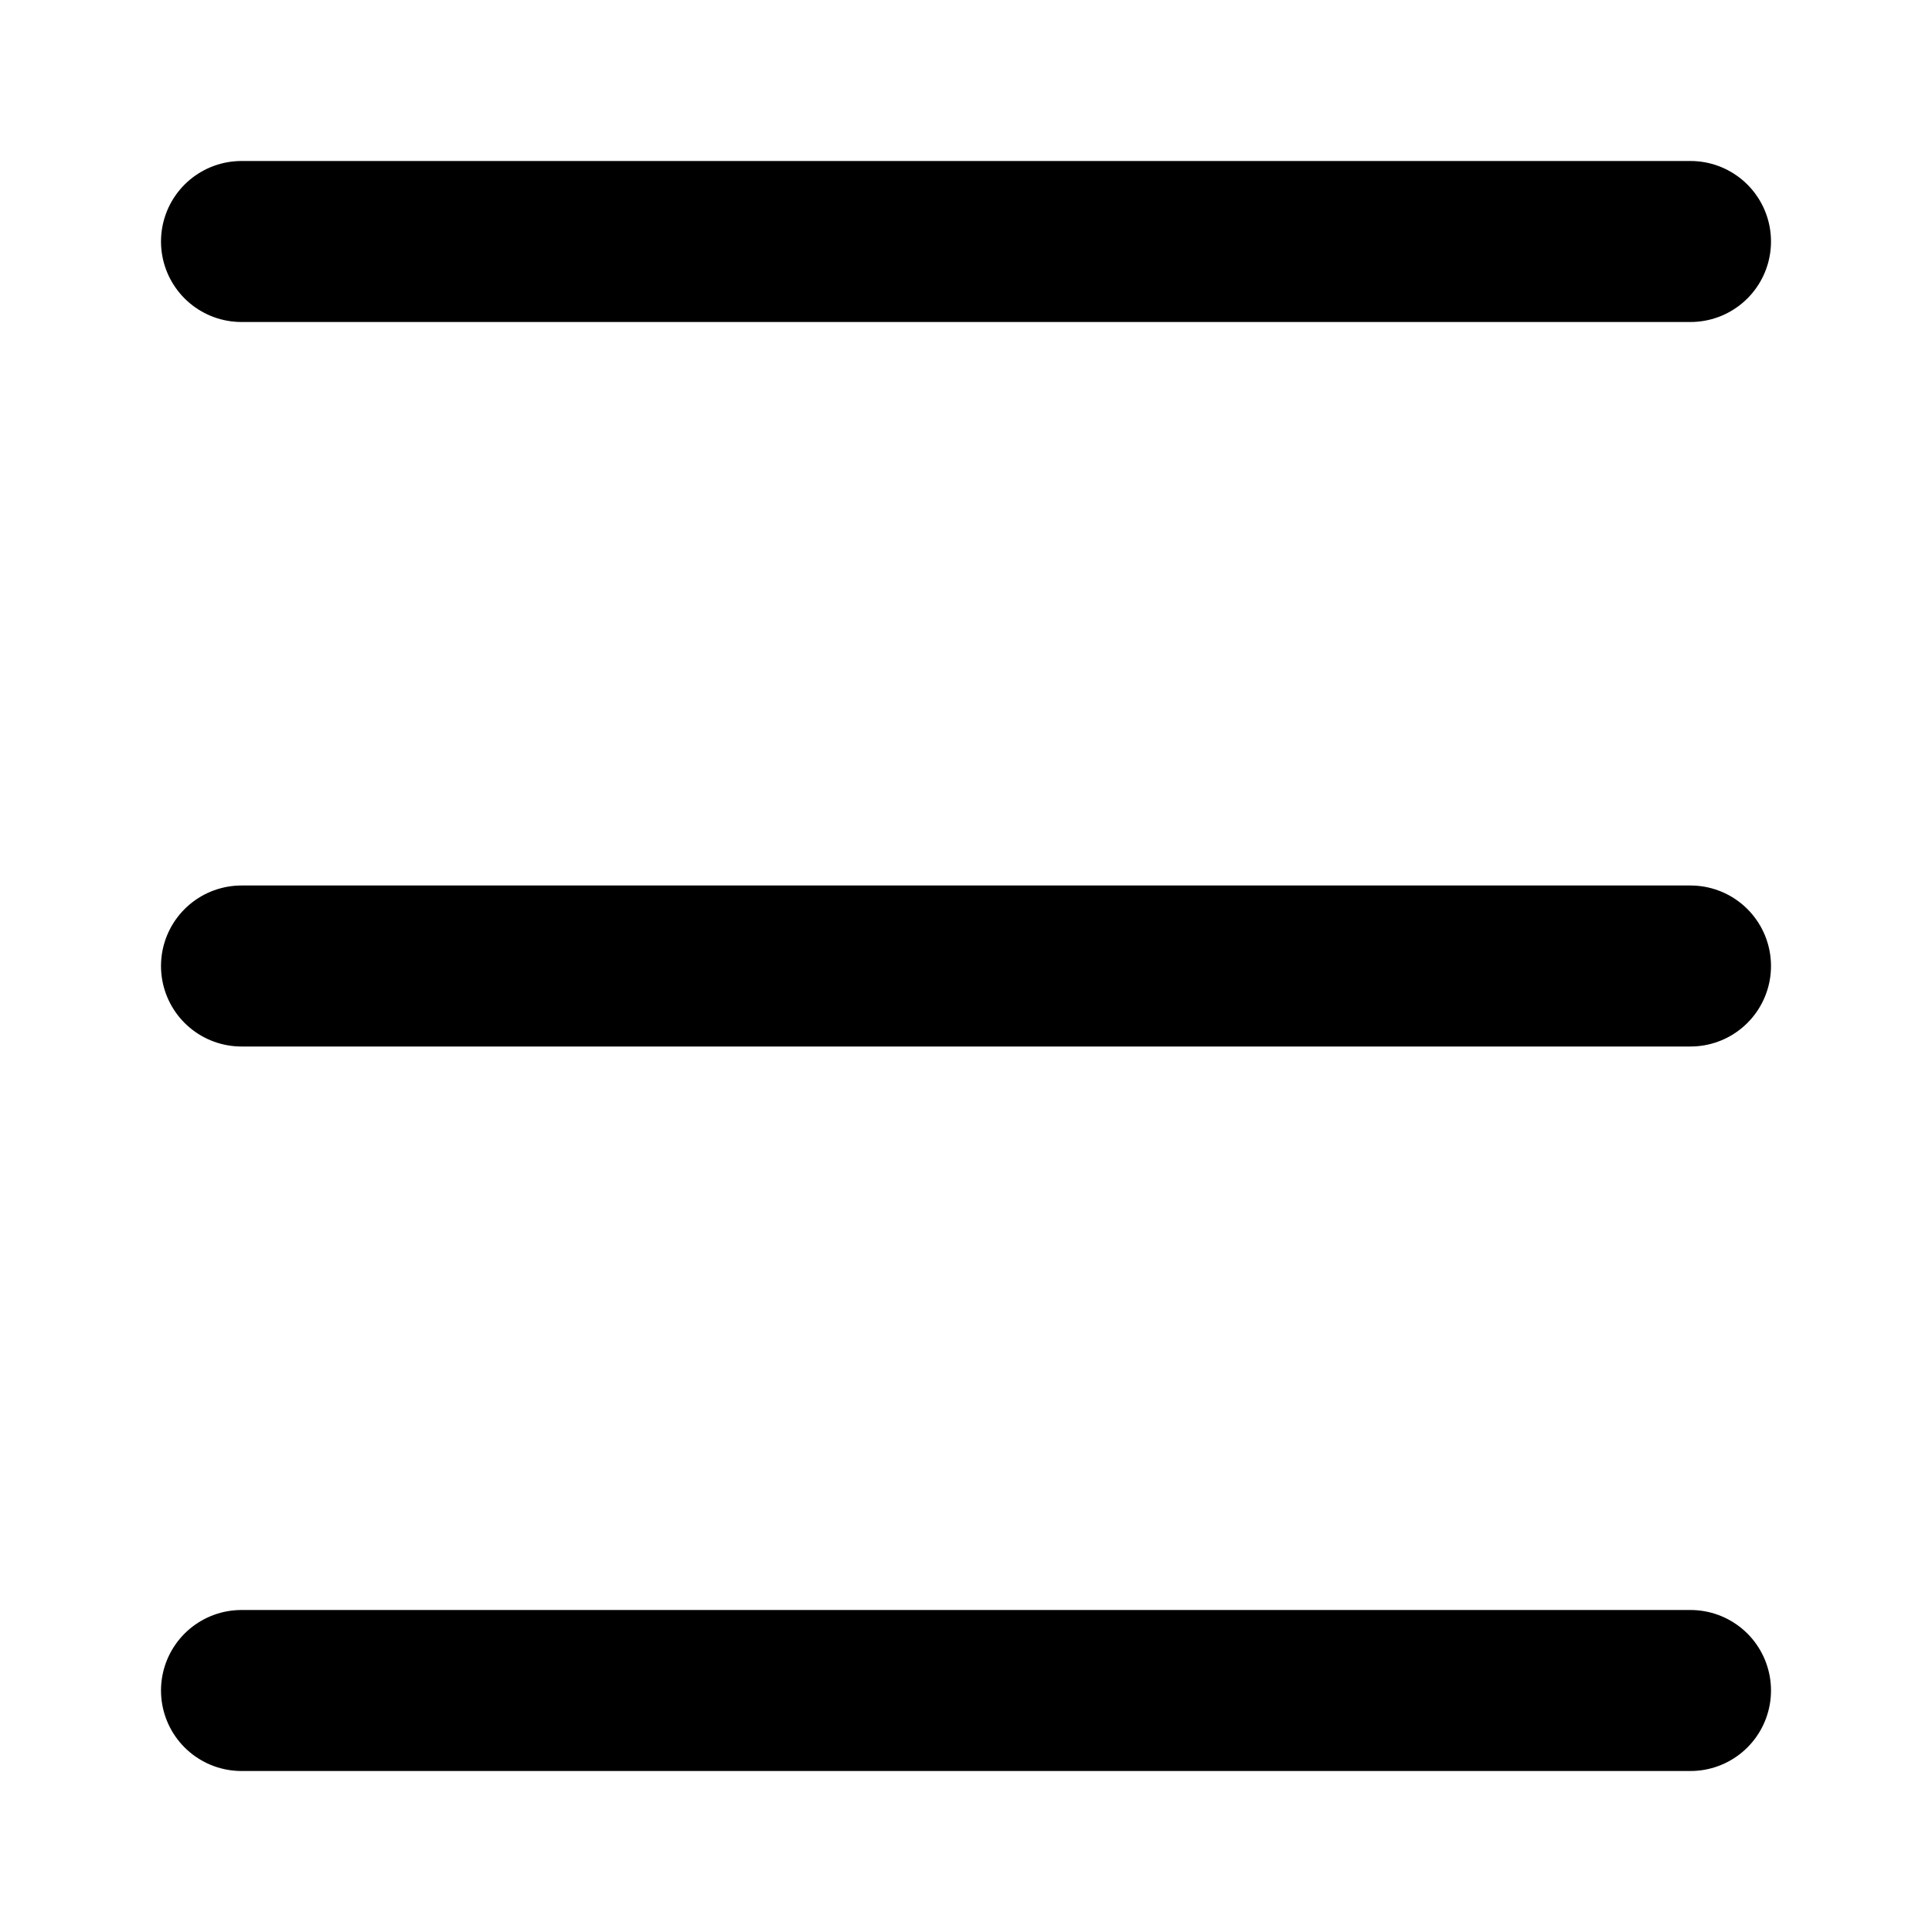
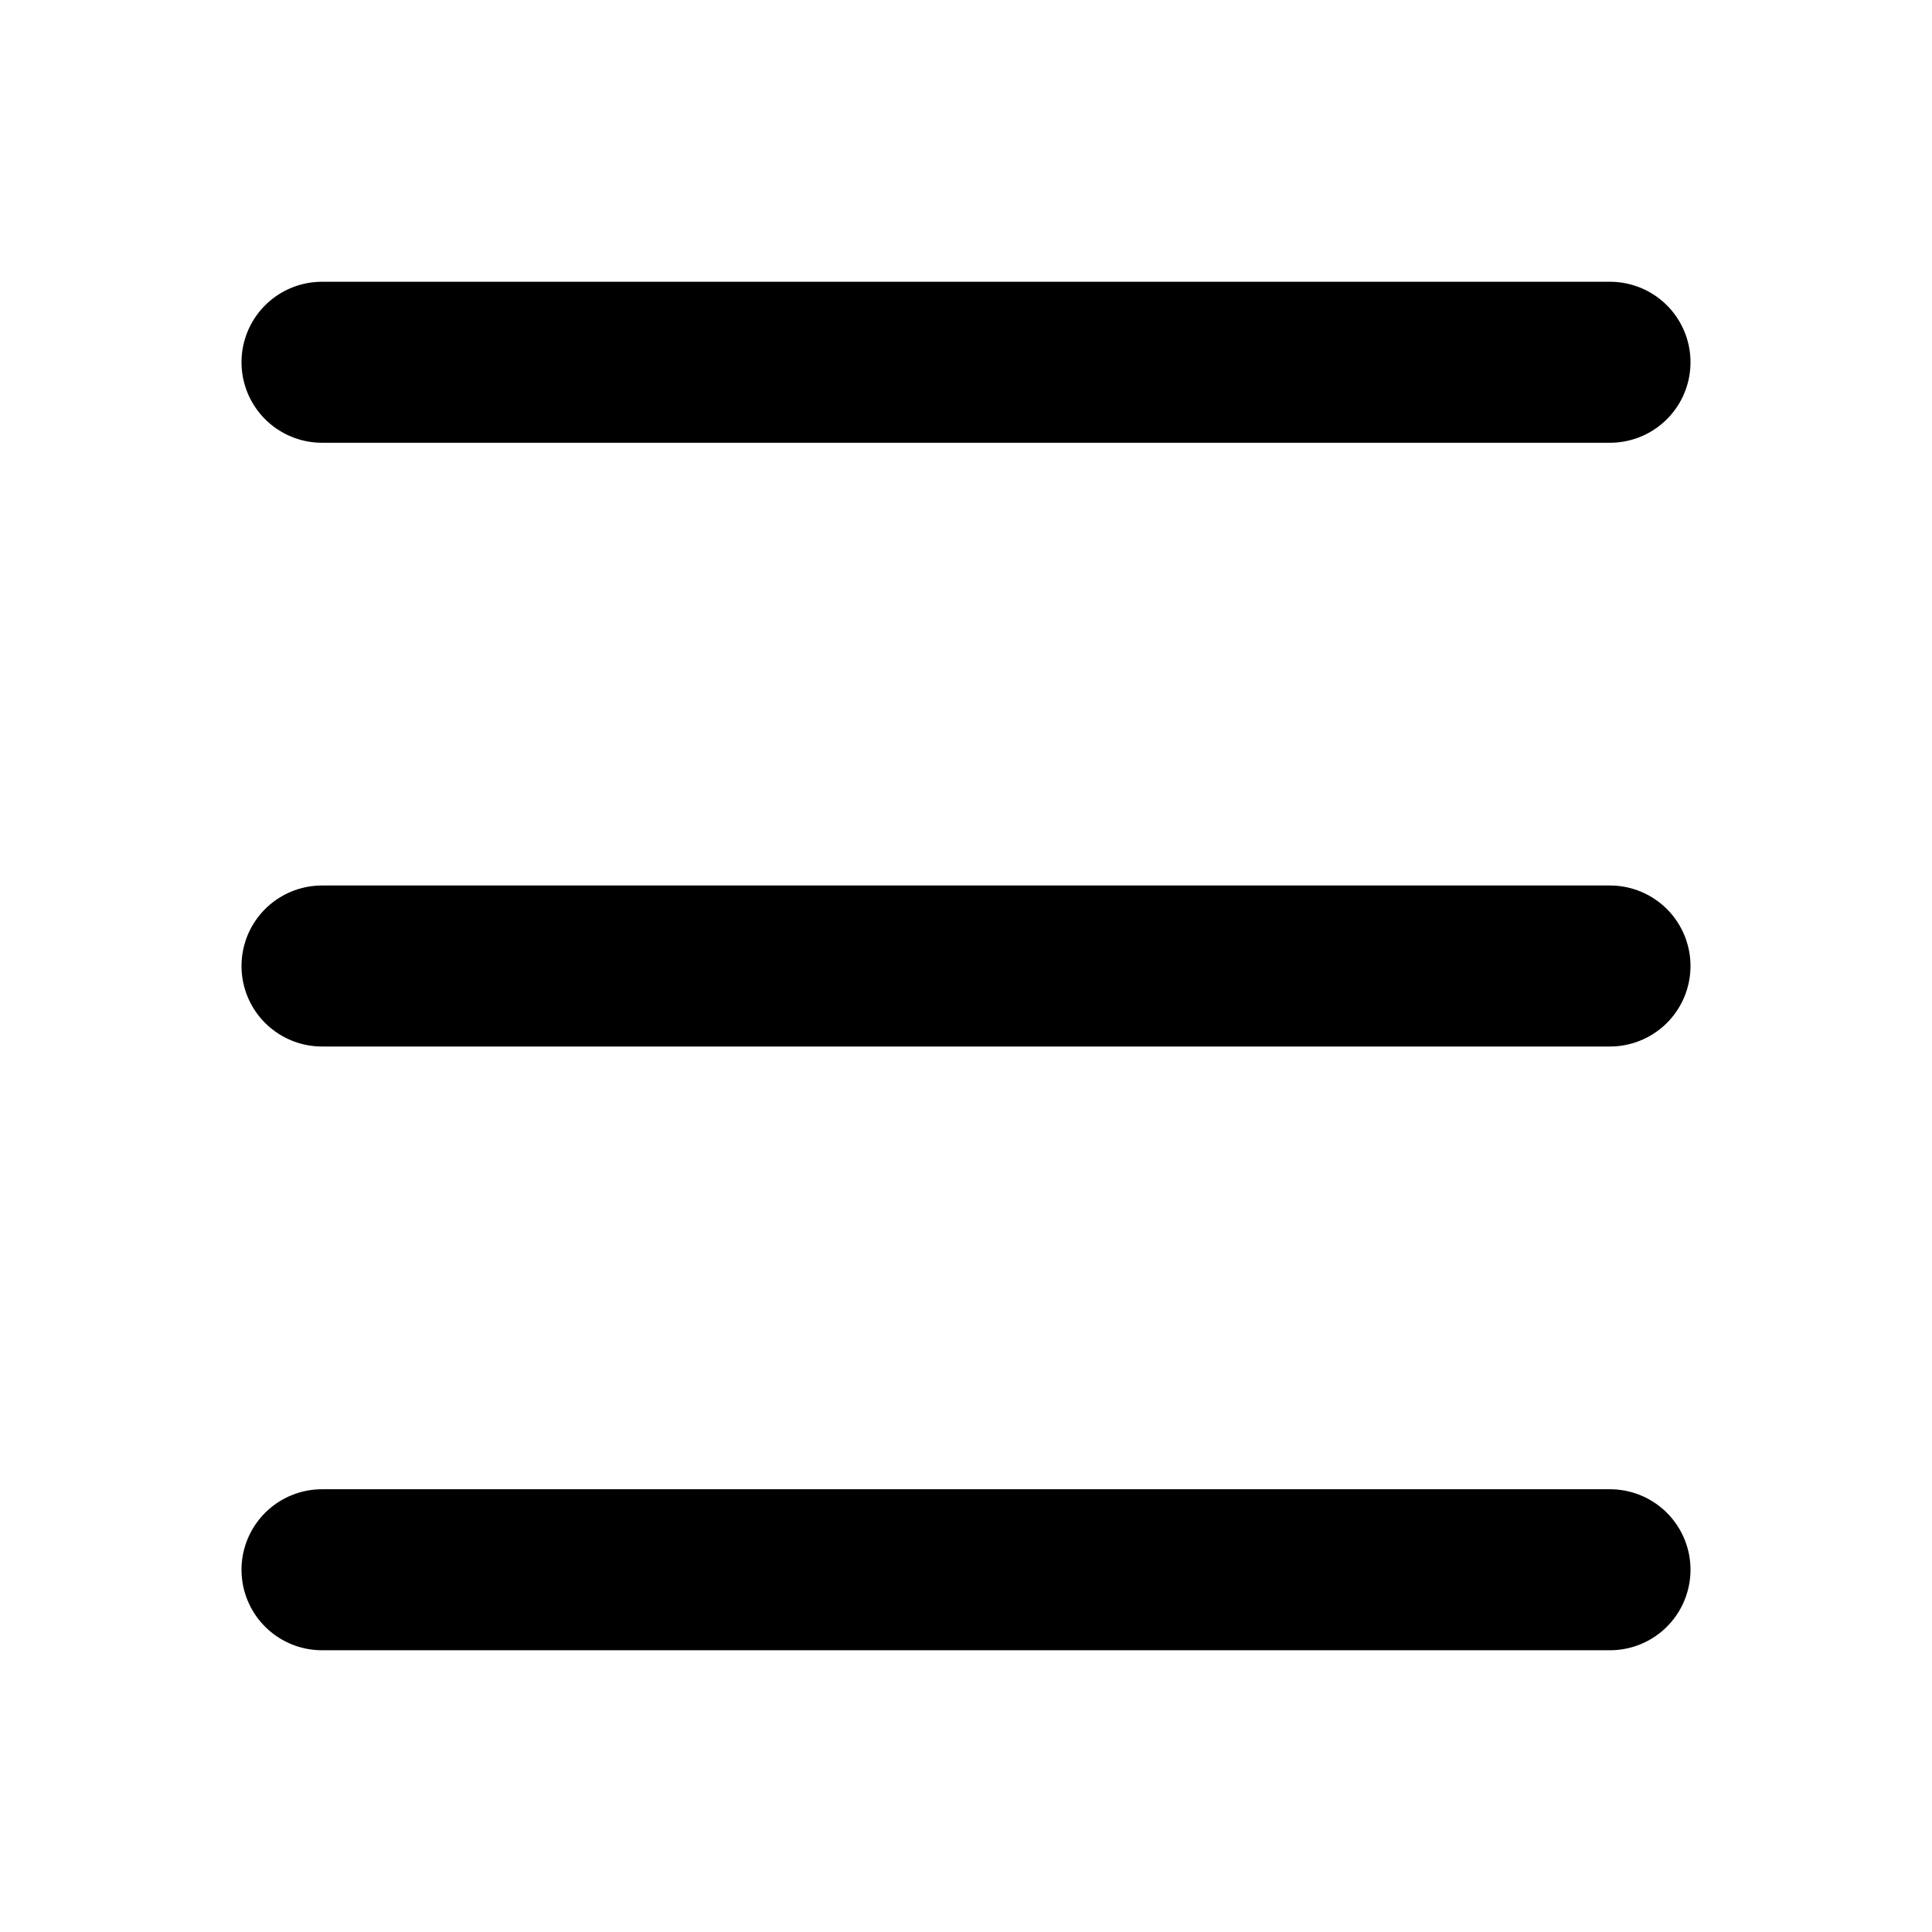
<svg xmlns="http://www.w3.org/2000/svg" width="24" height="24" viewBox="0 0 24 24" fill="none" stroke="currentColor" stroke-width="2" stroke-linecap="round" stroke-linejoin="round">
-   <line x1="3" x2="21" y1="3" y2="3" />
-   <line x1="3" x2="21" y1="12" y2="12" />
-   <line x1="3" x2="21" y1="21" y2="21" />
+   <line x1="4" x2="20" y1="4.5" y2="4.5" />
+   <line x1="4" x2="20" y1="12" y2="12" />
+   <line x1="4" x2="20" y1="19.5" y2="19.5" />
</svg>
